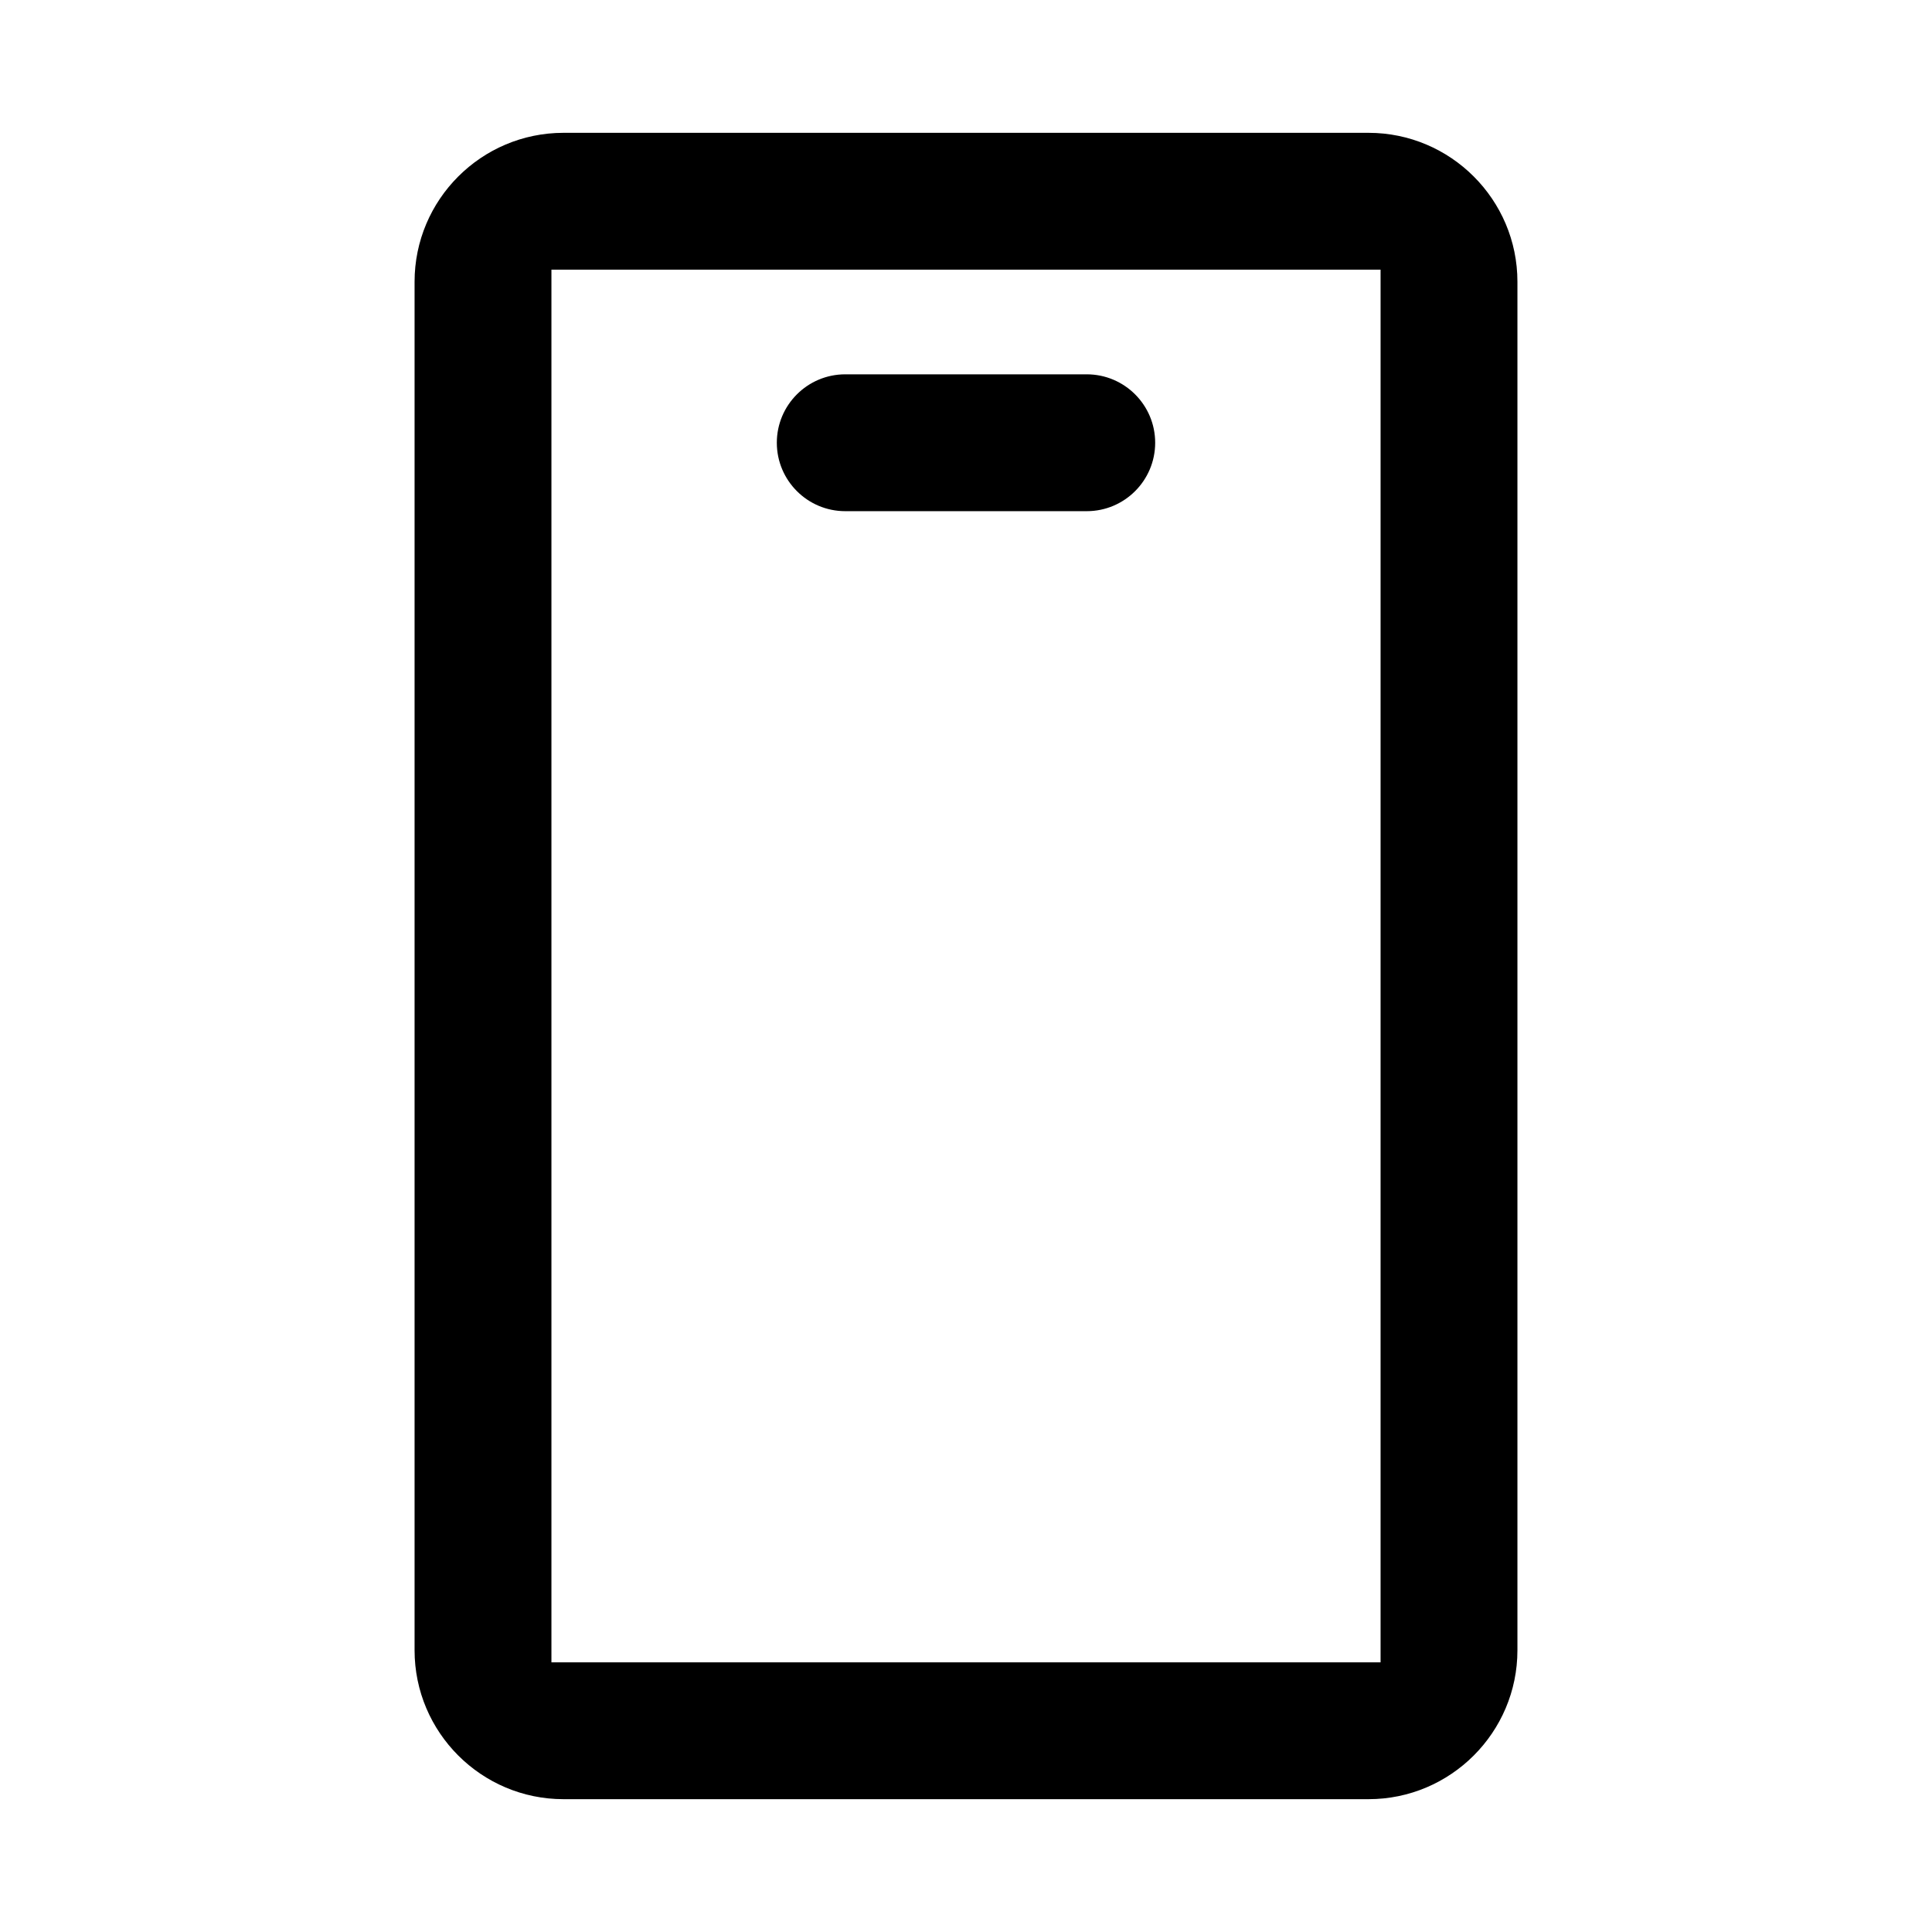
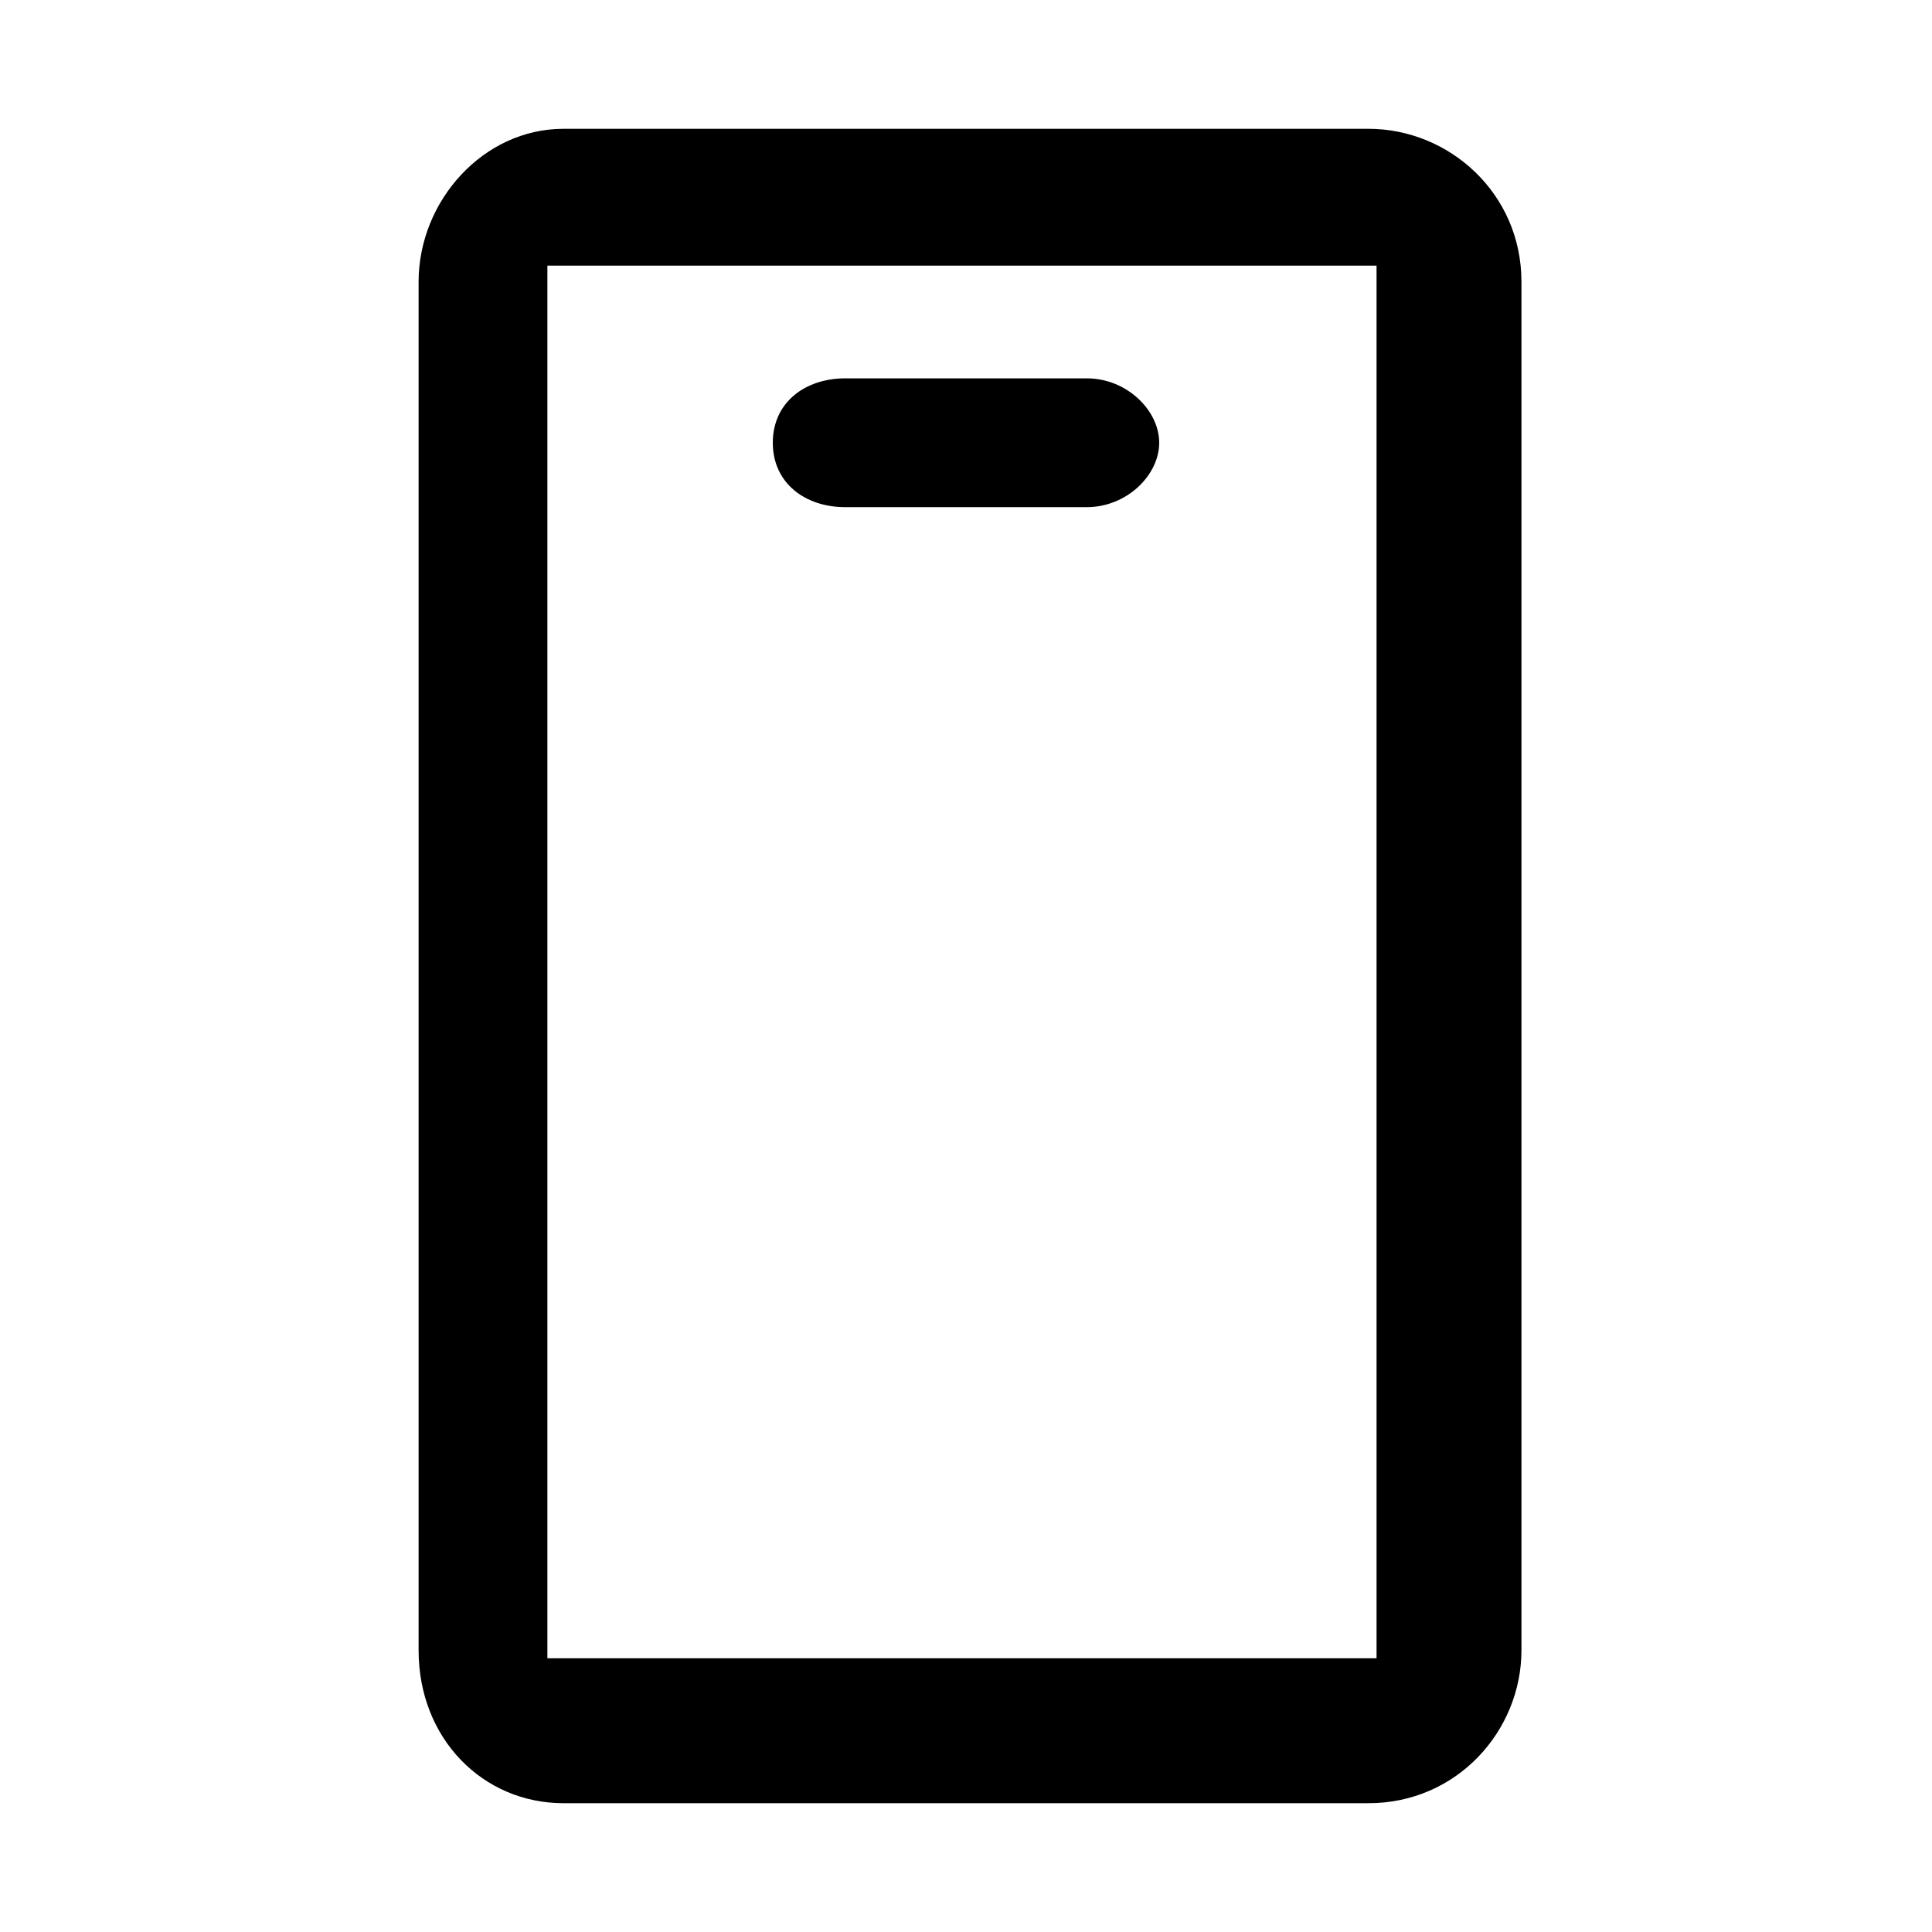
- <svg xmlns="http://www.w3.org/2000/svg" viewBox="0 0 480 480">
-   <path d="M140 447c-20.4 0-37-16.6-37-37V70c0-20.4 16.6-37 37-37h200c20.4 0 37 16.6 37 37v340c0 20.4-16.6 37-37 37H140Zm-3-34h206V67H137v346Zm133-286c9.38 0 17-7.62 17-17s-7.62-17-17-17h-60c-9.38 0-17 7.62-17 17s7.62 17 17 17h60Z" />
+ <svg xmlns="http://www.w3.org/2000/svg" version="1.1" id="Layer_1" x="0px" y="0px" viewBox="0 0 24 24" style="enable-background:new 0 0 24 24;" xml:space="preserve">
+   <path d="M7,22.4c-1,0-1.8-0.8-1.8-1.9v-17c0-1,0.8-1.9,1.8-1.9h10c1,0,1.9,0.8,1.9,1.9v17c0,1-0.8,1.9-1.9,1.9H7z M6.8,20.6h10.3  V3.3H6.8V20.6z M13.5,6.3c0.5,0,0.9-0.4,0.9-0.8S14,4.7,13.5,4.7h-3C10,4.7,9.6,5,9.6,5.5s0.4,0.8,0.9,0.8H13.5z" />
</svg>
